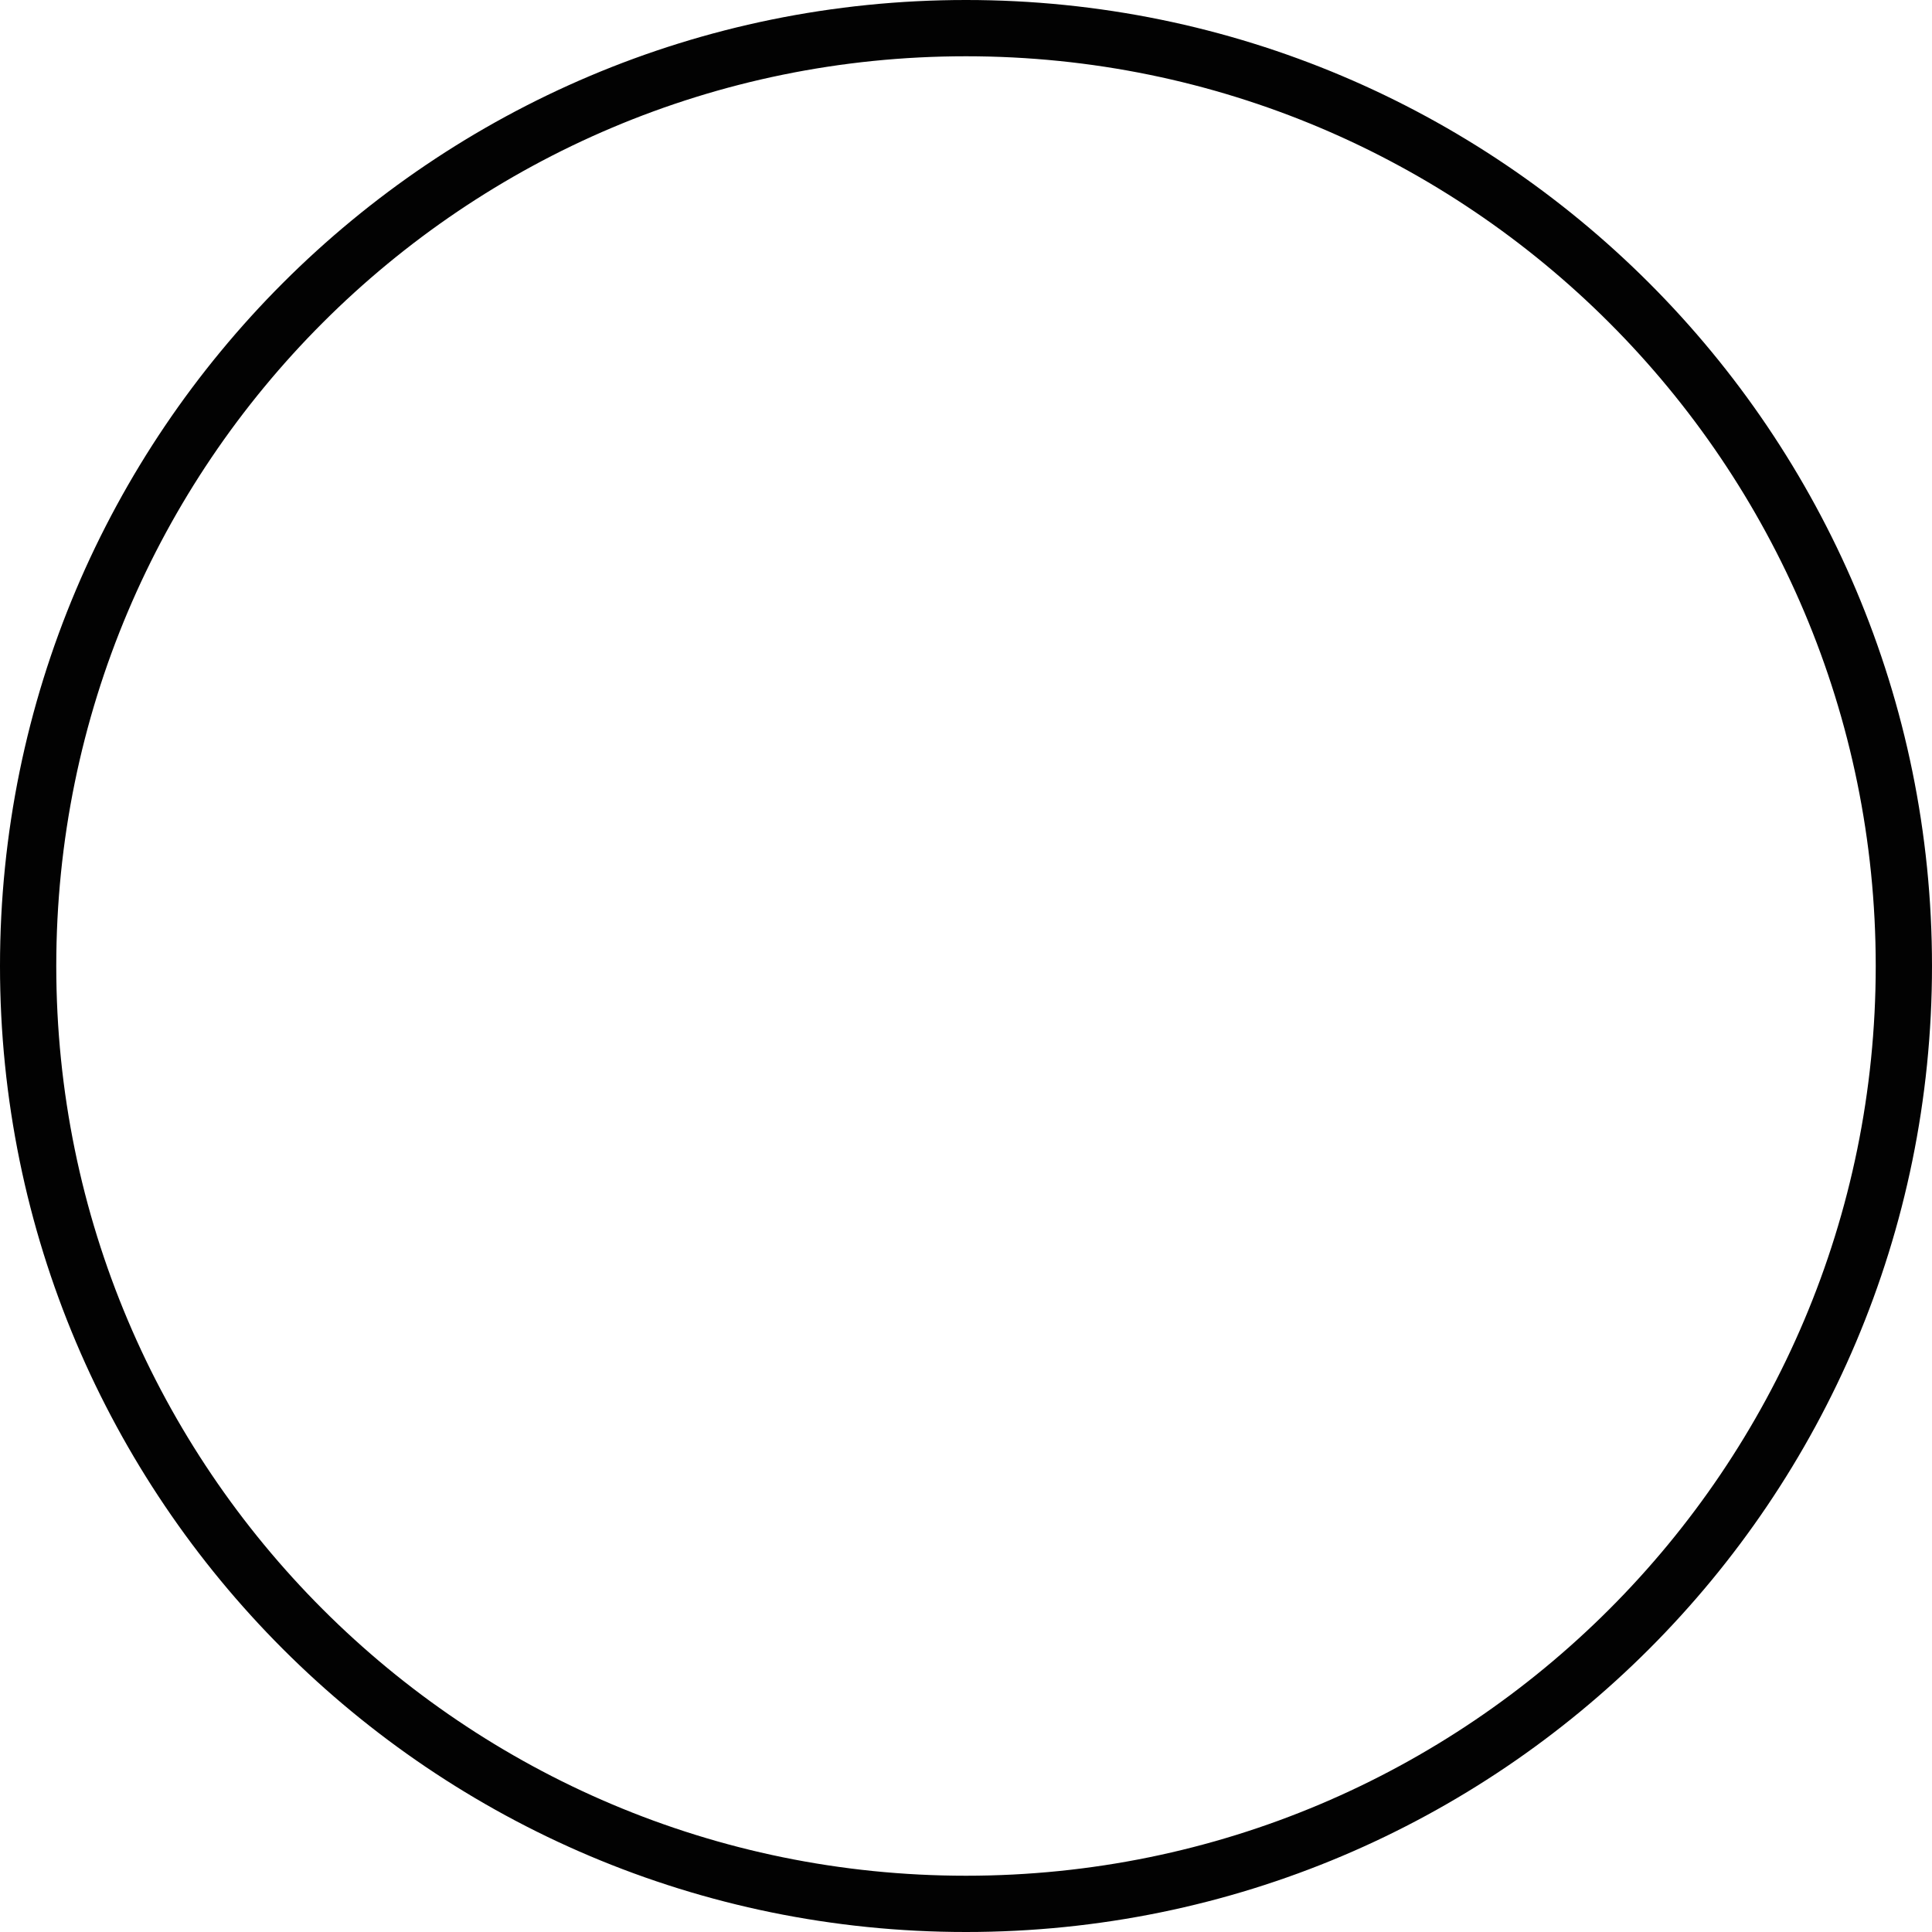
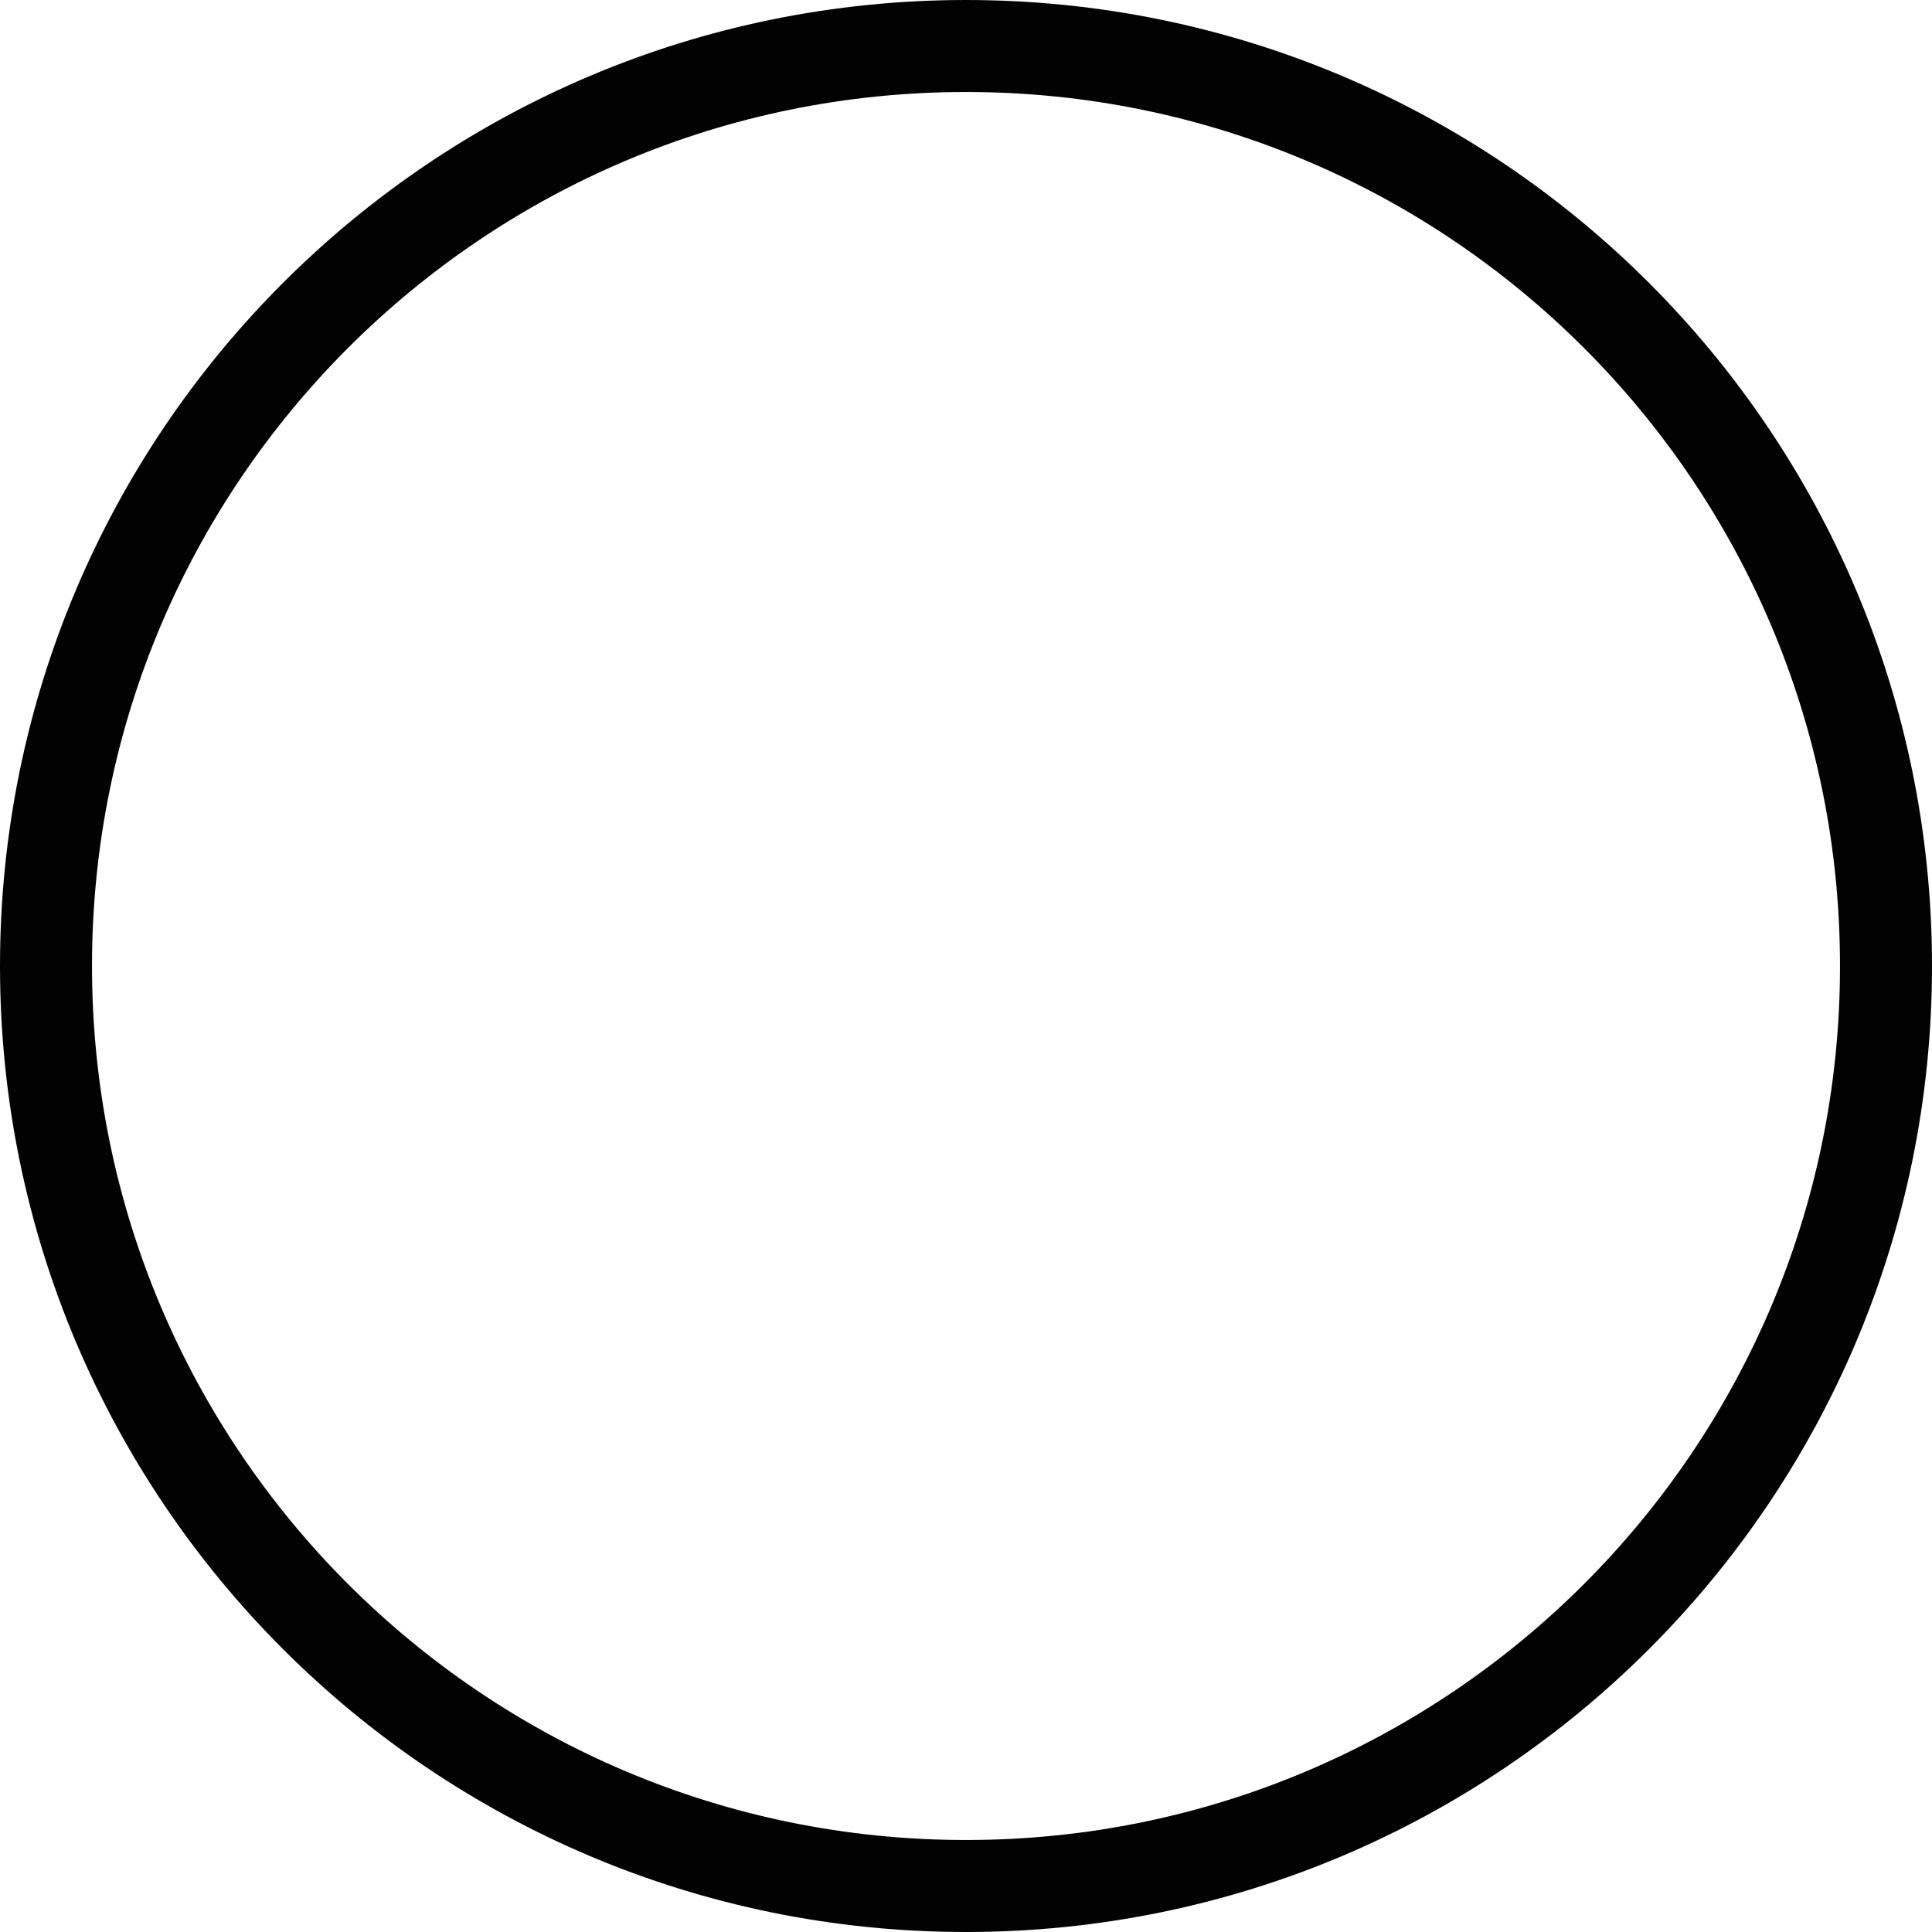
- <svg xmlns="http://www.w3.org/2000/svg" width="10.3mm" height="10.3mm" viewBox="0 0 10.3 10.3" version="1.1" id="svg1" xml:space="preserve">
+ <svg xmlns="http://www.w3.org/2000/svg" width="10.5mm" height="10.5mm" viewBox="0 0 10.5 10.5" version="1.1" id="svg1" xml:space="preserve">
  <defs id="defs1" />
-   <g id="layer1" transform="translate(-19.84546,-59.7)">
-     <g id="g8" transform="translate(-59.85454,40)">
-       <ellipse style="fill:none;stroke:black;stroke-width:0.3;stroke-linecap:round;stroke-linejoin:round;stroke-opacity:0.99;paint-order:fill markers stroke" id="ellipse8" cx="84.85" cy="24.85" rx="5" ry="5" />
+   <g id="layer1" style="stroke-width:0.5" transform="translate(-19.74546,-59.6)">
+     <g id="g8" transform="translate(-59.85454,40)" style="stroke-width:0.5">
+       <ellipse style="fill:none;stroke:black;stroke-width:0.5;stroke-linecap:round;stroke-linejoin:round;stroke-opacity:0.99;paint-order:fill markers stroke" id="ellipse8" cx="84.85" cy="24.85" rx="5" ry="5" />
    </g>
  </g>
</svg>
